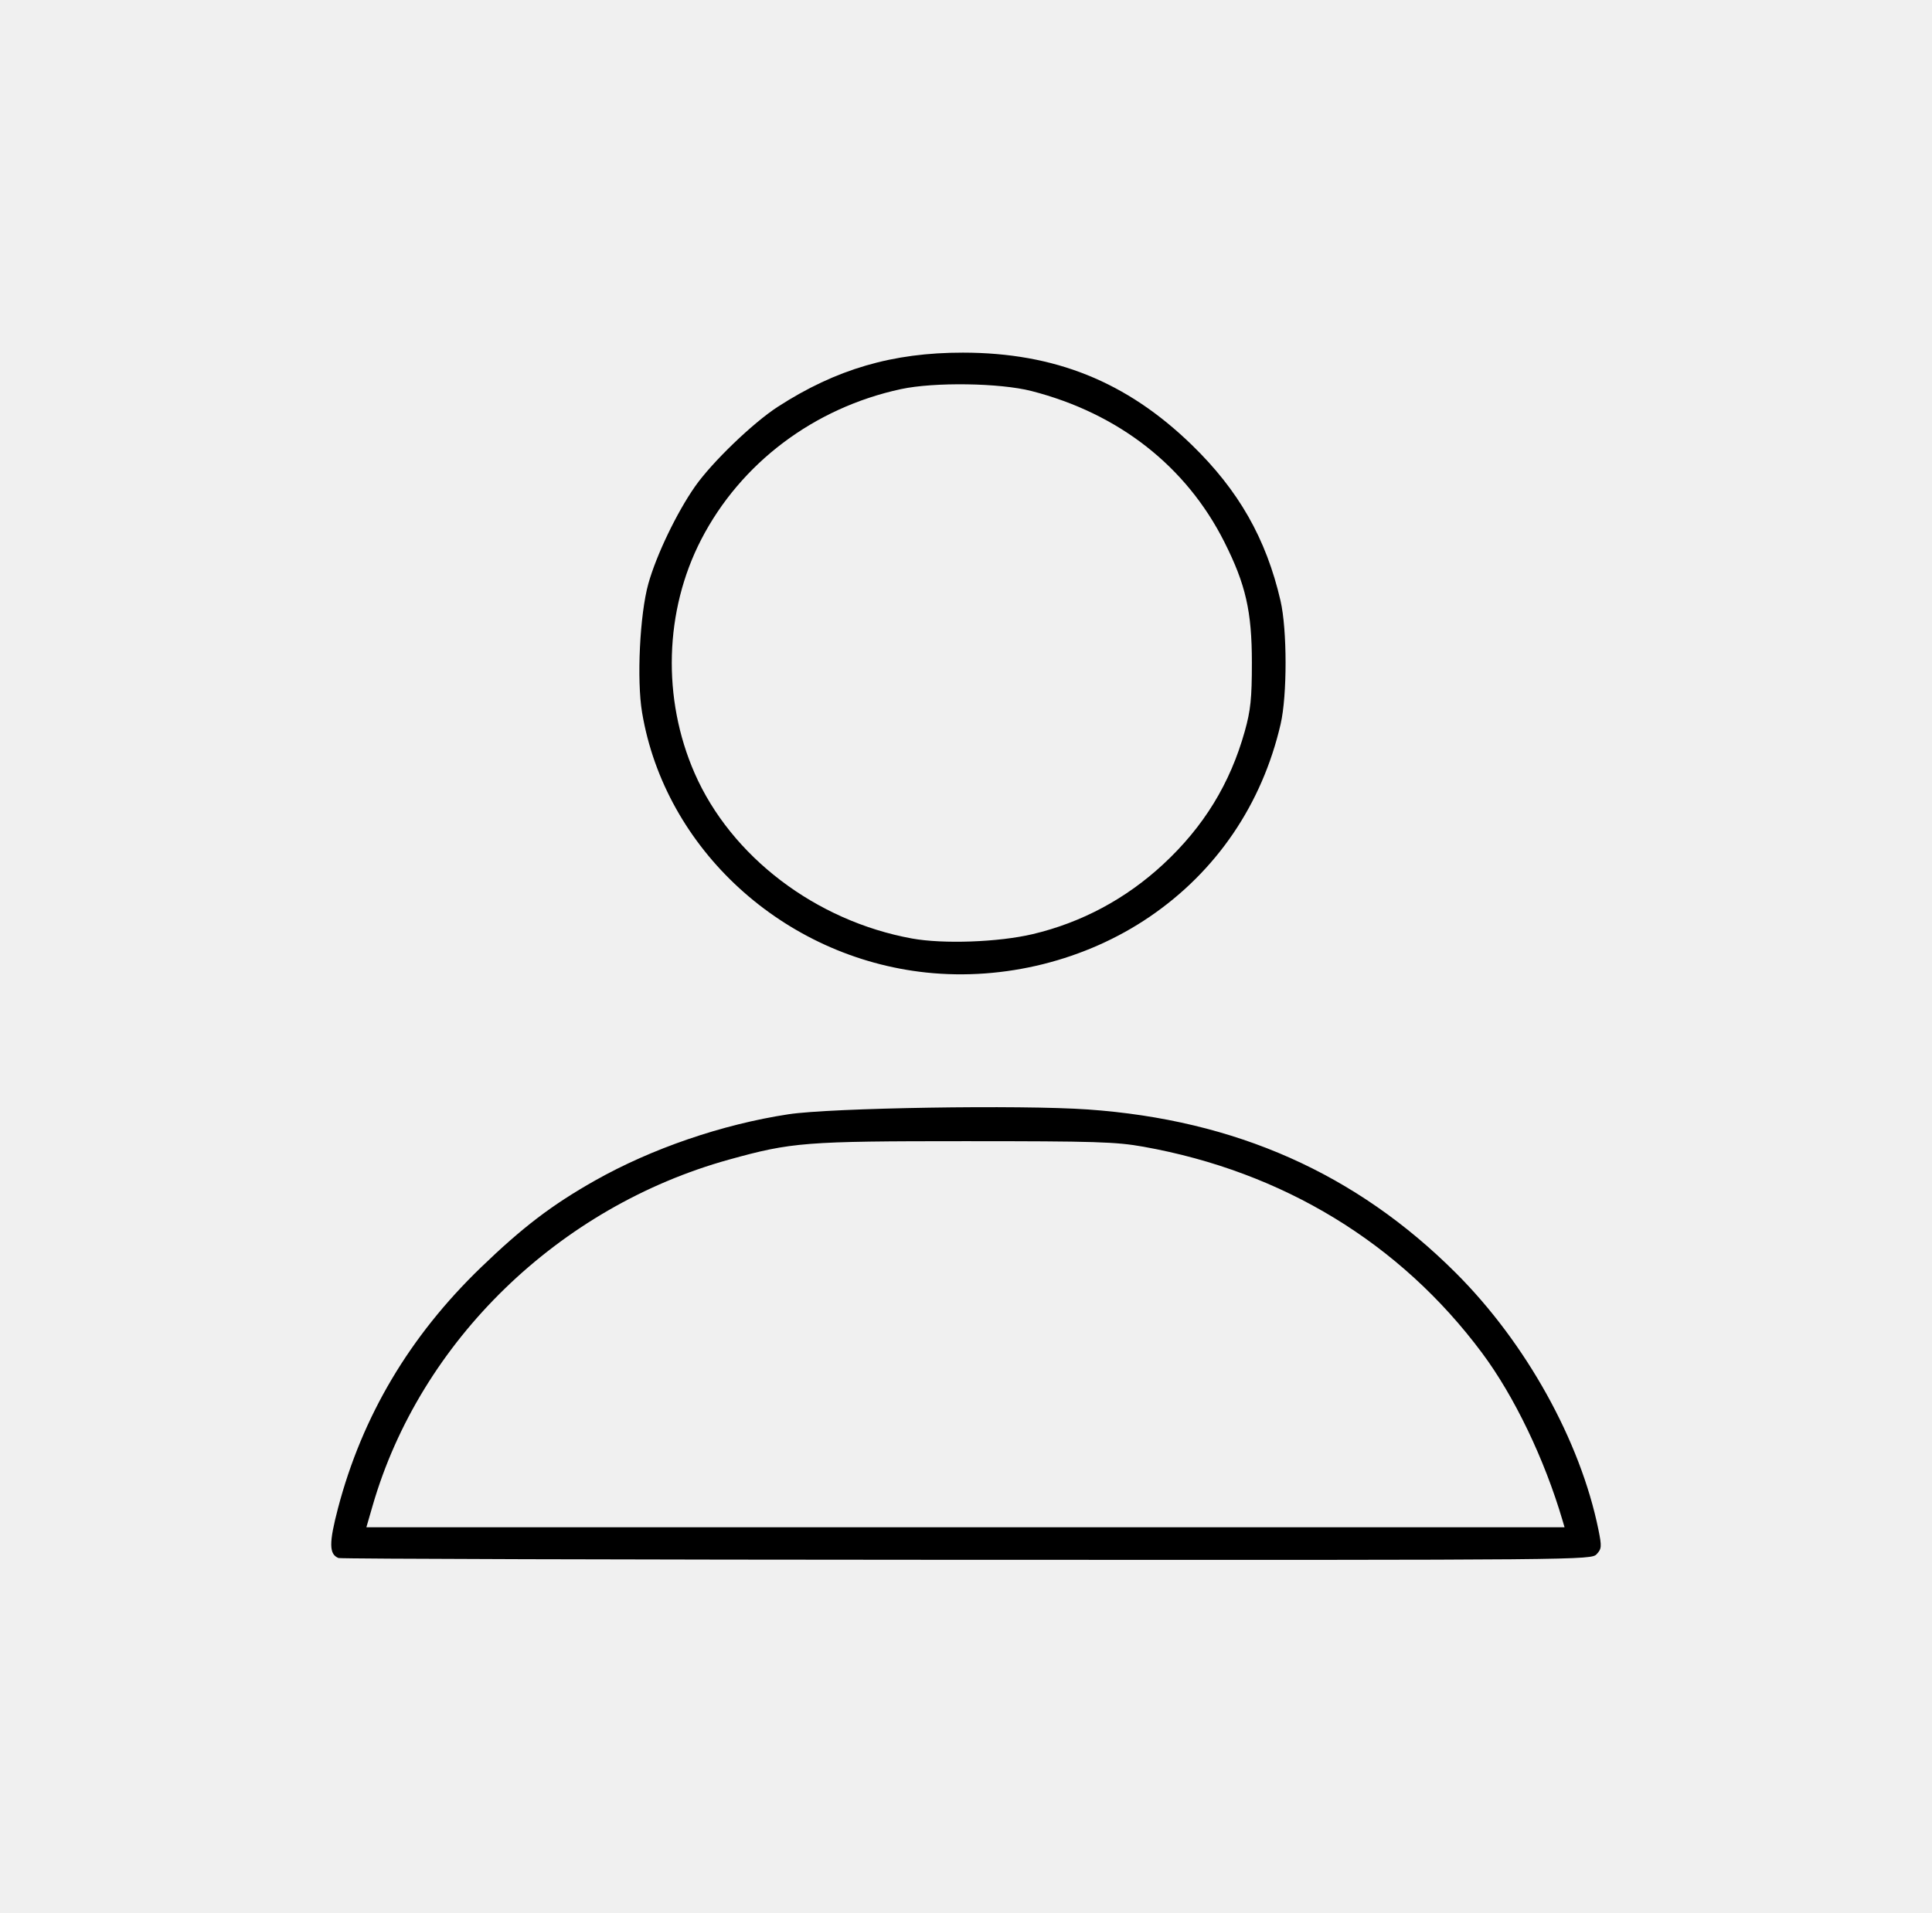
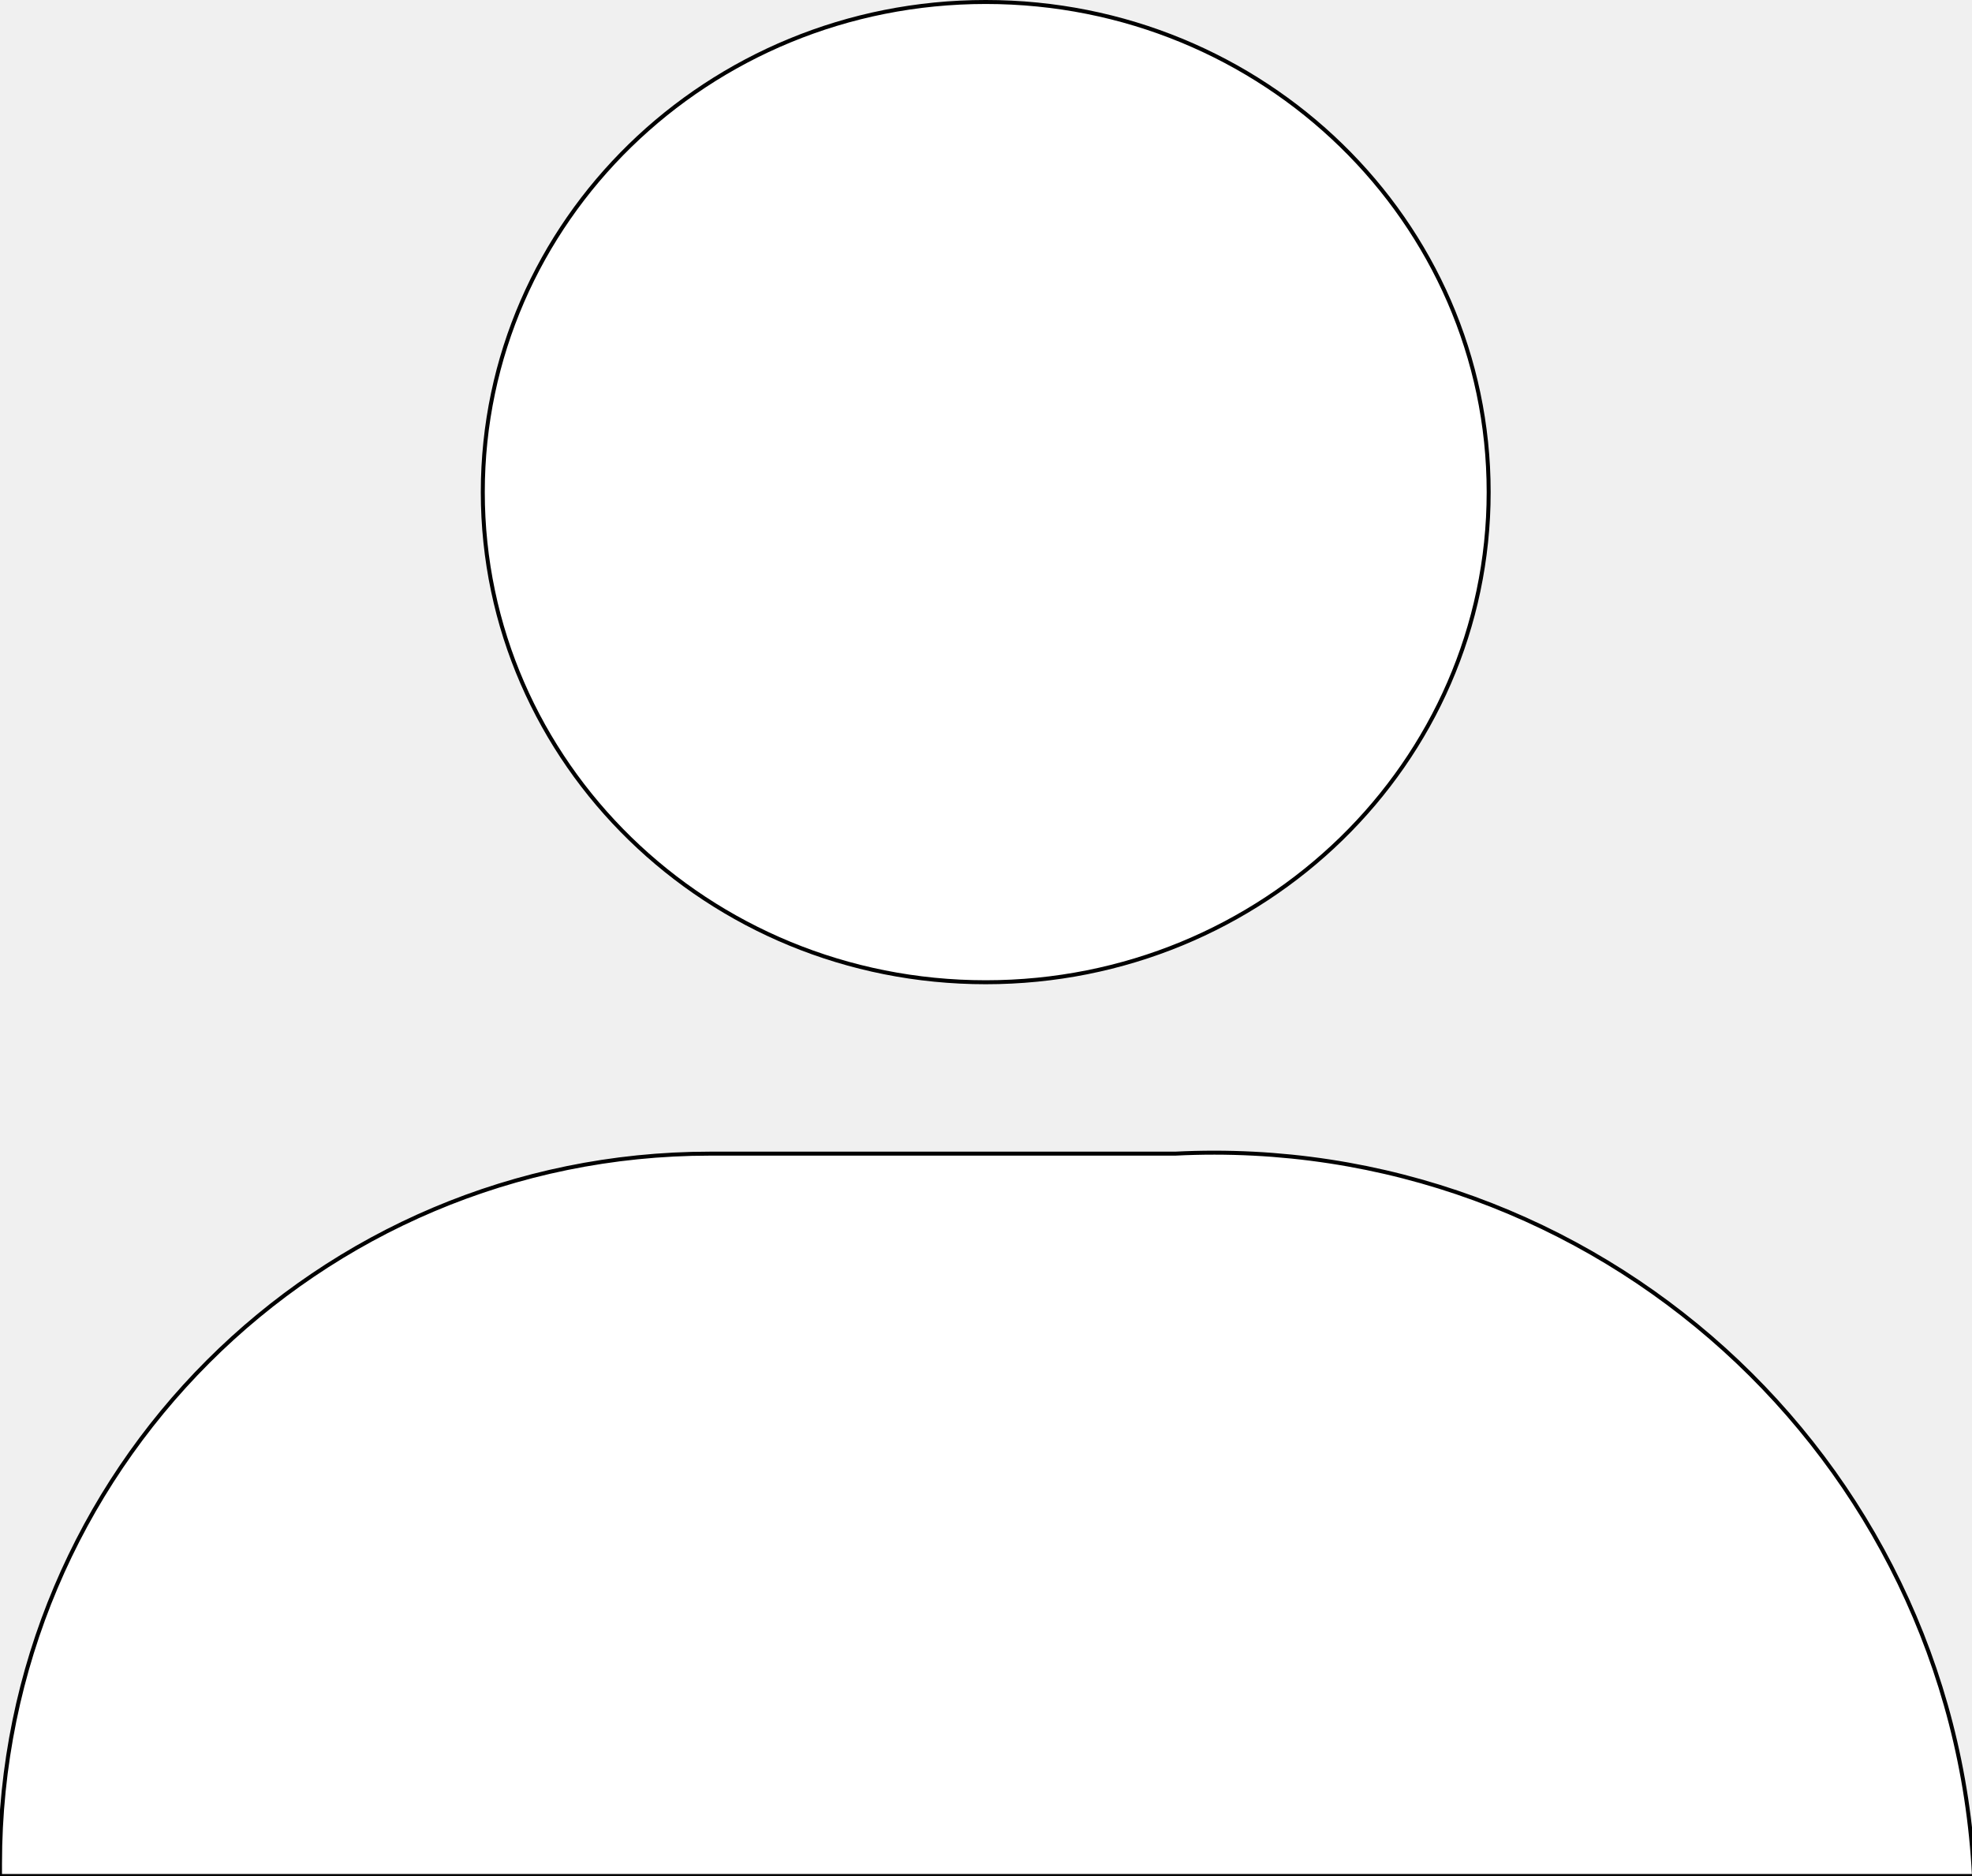
- <svg xmlns="http://www.w3.org/2000/svg" width="753.42" height="746.004" viewBox="0 0 753.42 746.004" version="1.1" id="svg1" xml:space="preserve">
+ <svg xmlns="http://www.w3.org/2000/svg" width="495.064" height="470.903" viewBox="0 0 495.064 470.903" version="1.1" id="svg1" xml:space="preserve">
  <defs id="defs1" />
-   <g id="layer1" transform="translate(-504.8028,-101.9762)">
-     <path style="fill:#000000;stroke-width:1" d="m 636.82,709.7 c -3.729,-1.433 -3.774,-5.862 -0.2,-19.458 9.43,-35.87 27.904,-67.012 55.646,-93.804 16.279,-15.722 27.72,-24.447 44.497,-33.935 22.128,-12.514 49.626,-21.945 75.495,-25.891 16.531,-2.522 90.708,-3.713 116.769,-1.875 57.638,4.065 104.609,24.935 143.5,63.76 27.347,27.3 48.559,65.489 55.605,100.105 1.341,6.586 1.274,7.518 -0.682,9.594 -2.145,2.277 -4.569,2.299 -245.603,2.208 -133.89,-0.05 -244.153,-0.367 -245.028,-0.703 z m 477.339,-14.614 c -7.072,-24.036 -18.824,-48.495 -31.429,-65.414 -31.895,-42.811 -77.626,-70.666 -131.994,-80.4 -10.729,-1.921 -18.645,-2.167 -69.607,-2.167 -62.372,0 -67.571,0.406 -92.002,7.178 -66.48,18.427 -120.432,70.82 -139.008,134.99 l -2.441,8.431 H 881.303 1114.928 Z M 866.011,481.323 c -55.713,-5.904 -101.869,-48.141 -110.813,-101.406 -2.139,-12.736 -0.893,-38.355 2.445,-50.278 3.13,-11.181 11.104,-27.781 18.224,-37.938 6.613,-9.433 22.554,-24.781 32.259,-31.058 22.699,-14.681 44.799,-21.144 72.201,-21.116 35.812,0.037 63.802,11.312 89.172,35.921 18.337,17.787 29.049,36.588 34.661,60.836 2.619,11.314 2.639,36.947 0.038,48.173 -7.23,31.206 -24.993,57.341 -51.041,75.098 -25.027,17.061 -56.761,24.988 -87.145,21.768 z m 41.529,-14.987 c 19.067,-4.511 36.348,-13.767 50.893,-27.259 15.792,-14.649 26.088,-31.444 31.8,-51.873 2.278,-8.147 2.764,-12.85 2.764,-26.747 0,-20.013 -2.398,-30.523 -10.747,-47.098 -14.864,-29.511 -41.221,-50.139 -75.205,-58.859 -12.343,-3.167 -37.928,-3.542 -50.907,-0.745 -33.907,7.306 -62.509,28.86 -77.905,58.708 -14.321,27.764 -15.277,62.009 -2.543,91.124 14.219,32.511 47.206,57.604 84.731,64.456 12.197,2.227 33.804,1.445 47.119,-1.705 z" id="path1" />
+   <g id="layer1" transform="translate(-633.9807,-239.5268)">
+     <ellipse style="fill:#ffffff;fill-opacity:1;fill-rule:evenodd;stroke:#000000;stroke-width:1;stroke-dasharray:none;stroke-opacity:1" id="path3" cx="881.445" cy="363.056" rx="126.261" ry="123.03" />
+     <path style="opacity:1;fill:#ffffff;fill-rule:evenodd;stroke-width:1;stroke:#000000;stroke-opacity:1;stroke-dasharray:none;fill-opacity:1" id="rect4" width="495.564" height="181.321" x="633.48" y="529.109" ry="15.296" rx="65.008" d="M 811.758,529.109 H 928.527 A 191.16,191.16 42.122 0 1 1129.044,710.43 H 633.48 V 707.386 A 178.277,178.277 135 0 1 811.758,529.109 Z" transform="translate(0.5003223,5.1342773e-5)" />
  </g>
</svg>
